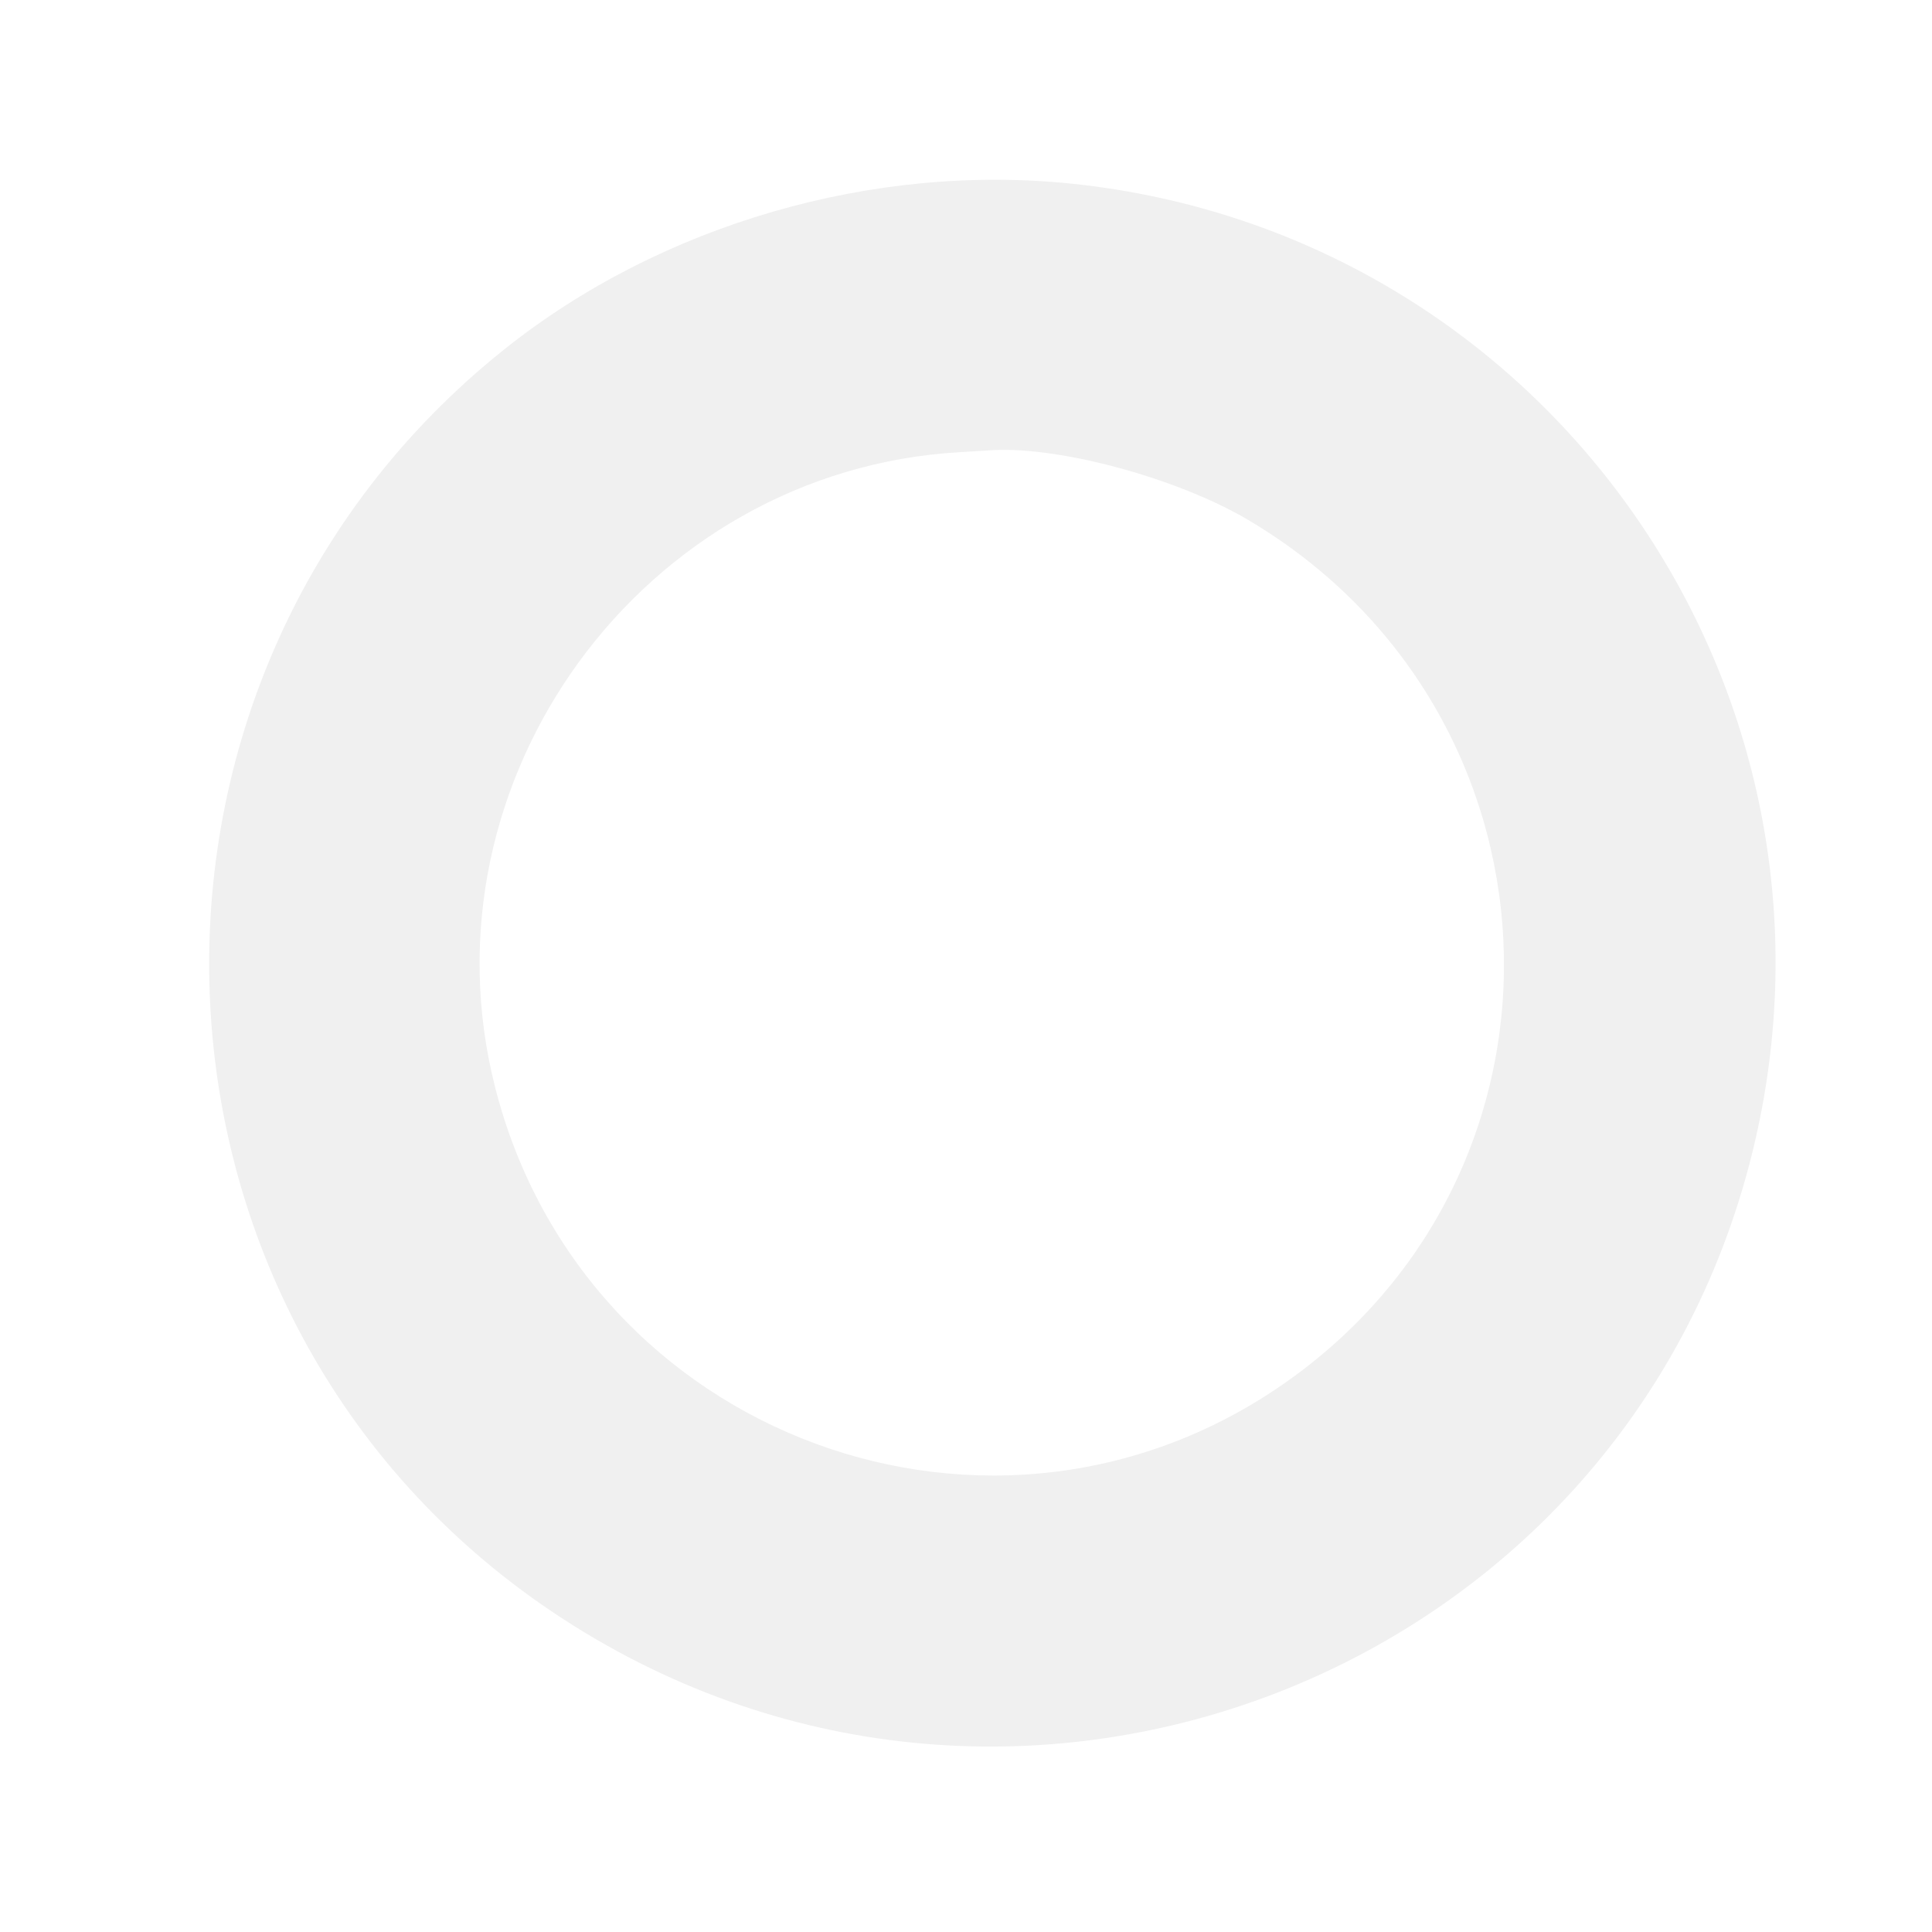
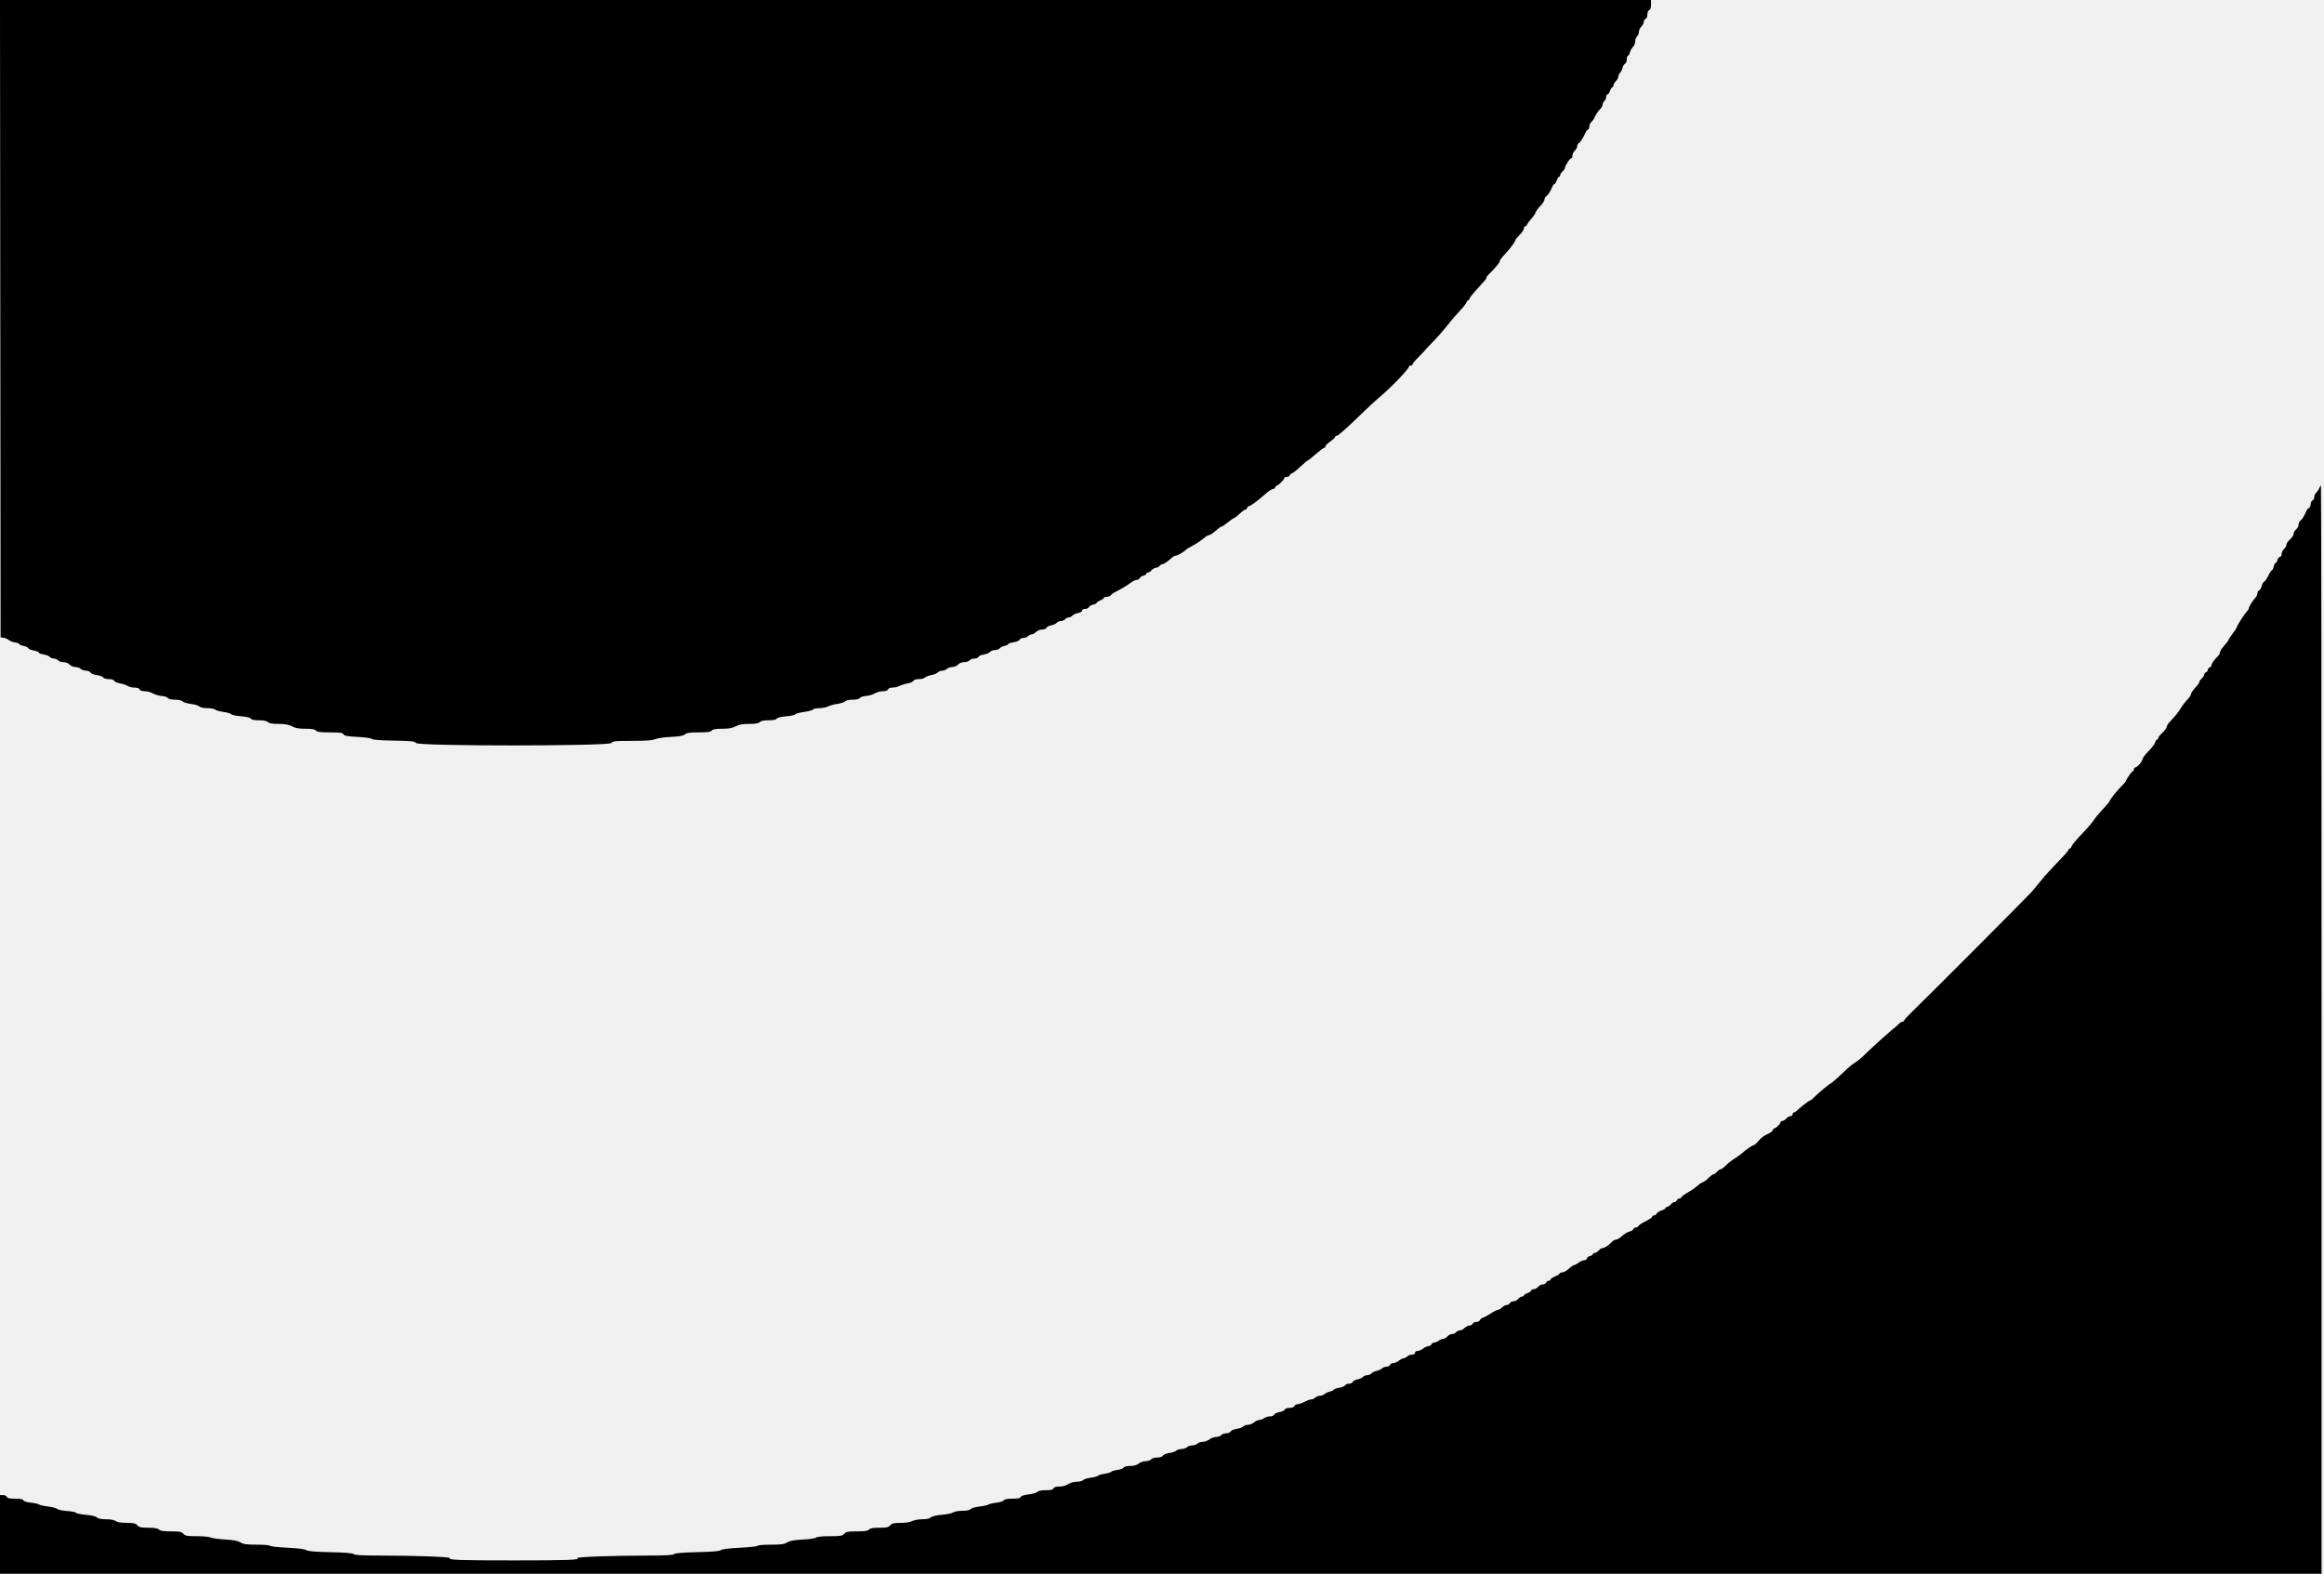
- <svg xmlns="http://www.w3.org/2000/svg" id="svg" version="1.1" width="400" height="400" viewBox="0, 0, 400,400">
+ <svg xmlns="http://www.w3.org/2000/svg" id="svg" width="400" height="270.833" viewBox="0, 0, 400,270.833">
  <g id="svgg">
-     <path id="path0" d="M0.000 200.000 L 0.000 400.000 200.000 400.000 L 400.000 400.000 400.000 200.000 L 400.000 0.000 200.000 0.000 L 0.000 0.000 0.000 200.000 M222.239 38.067 C 320.348 48.478,386.413 142.705,362.815 238.567 C 335.930 347.787,208.223 396.723,114.408 333.755 C 23.894 273.002,18.906 140.442,104.566 72.205 C 136.911 46.439,180.893 33.679,222.239 38.067 M198.700 93.620 C 133.206 97.385,86.340 161.422,102.499 225.070 C 120.945 297.727,206.246 329.130,267.005 285.632 C 329.693 240.753,325.179 147.156,258.421 107.647 C 243.413 98.766,218.088 92.047,204.271 93.282 C 203.965 93.310,201.458 93.462,198.700 93.620 " stroke="none" fill="#ffffff" fill-rule="evenodd" />
+     <path id="path0" d="M0.052 54.844 L 0.104 109.688 0.625 109.759 C 0.911 109.798,1.298 109.966,1.485 110.132 C 1.671 110.298,2.163 110.490,2.578 110.557 C 2.994 110.624,3.333 110.757,3.333 110.851 C 3.333 110.946,3.655 111.083,4.048 111.157 C 4.441 111.231,4.808 111.409,4.864 111.553 C 4.919 111.698,5.347 111.877,5.815 111.952 C 6.284 112.027,6.667 112.180,6.667 112.292 C 6.667 112.404,7.040 112.555,7.496 112.628 C 7.952 112.701,8.432 112.889,8.563 113.047 C 8.694 113.204,9.012 113.333,9.271 113.333 C 9.529 113.333,9.857 113.474,10.000 113.646 C 10.143 113.818,10.561 113.958,10.931 113.958 C 11.338 113.958,11.751 114.123,11.979 114.375 C 12.192 114.610,12.621 114.792,12.964 114.792 C 13.298 114.792,13.712 114.932,13.884 115.104 C 14.056 115.276,14.466 115.417,14.796 115.417 C 15.126 115.417,15.478 115.564,15.579 115.744 C 15.682 115.929,16.165 116.124,16.683 116.191 C 17.190 116.257,17.679 116.438,17.771 116.593 C 17.865 116.752,18.286 116.875,18.738 116.875 C 19.232 116.875,19.582 116.987,19.651 117.167 C 19.712 117.327,20.168 117.526,20.663 117.610 C 21.158 117.693,21.747 117.889,21.973 118.047 C 22.199 118.204,22.728 118.333,23.149 118.333 C 23.637 118.333,23.957 118.447,24.034 118.646 C 24.110 118.845,24.431 118.958,24.917 118.958 C 25.337 118.958,25.972 119.130,26.330 119.339 C 26.687 119.548,27.354 119.742,27.813 119.770 C 28.271 119.797,28.750 119.954,28.877 120.118 C 29.023 120.307,29.493 120.417,30.154 120.417 C 30.791 120.417,31.293 120.529,31.439 120.706 C 31.571 120.865,32.207 121.061,32.853 121.142 C 33.498 121.223,34.159 121.420,34.320 121.582 C 34.497 121.759,35.044 121.875,35.702 121.875 C 36.301 121.875,36.901 121.984,37.034 122.117 C 37.167 122.250,37.809 122.432,38.461 122.520 C 39.113 122.609,39.710 122.785,39.789 122.912 C 39.868 123.039,40.627 123.200,41.476 123.269 C 42.439 123.347,43.084 123.501,43.187 123.677 C 43.297 123.863,43.771 123.958,44.579 123.958 C 45.390 123.958,45.909 124.064,46.116 124.271 C 46.337 124.492,46.876 124.583,47.957 124.583 C 49.087 124.583,49.688 124.692,50.263 125.000 C 50.839 125.309,51.438 125.417,52.578 125.417 C 53.691 125.417,54.187 125.503,54.375 125.729 C 54.575 125.970,55.128 126.042,56.786 126.042 C 58.542 126.042,58.972 126.103,59.124 126.375 C 59.271 126.637,59.799 126.733,61.582 126.821 C 62.892 126.887,63.917 127.032,64.002 127.165 C 64.099 127.315,65.412 127.417,67.752 127.458 C 70.855 127.511,71.392 127.569,71.624 127.874 C 72.046 128.431,104.922 128.421,105.233 127.865 C 105.414 127.541,105.813 127.500,108.781 127.500 C 111.217 127.500,112.303 127.420,112.781 127.205 C 113.142 127.043,114.353 126.868,115.473 126.817 C 116.966 126.749,117.608 126.634,117.885 126.383 C 118.179 126.117,118.701 126.042,120.251 126.042 C 121.765 126.042,122.303 125.967,122.500 125.729 C 122.688 125.503,123.184 125.417,124.297 125.417 C 125.437 125.417,126.036 125.309,126.612 125.000 C 127.187 124.692,127.788 124.583,128.918 124.583 C 129.999 124.583,130.538 124.492,130.759 124.271 C 130.966 124.064,131.485 123.958,132.296 123.958 C 133.108 123.958,133.577 123.863,133.688 123.675 C 133.791 123.500,134.401 123.349,135.287 123.280 C 136.075 123.219,136.782 123.068,136.858 122.944 C 136.935 122.820,137.648 122.627,138.444 122.514 C 139.239 122.401,139.923 122.211,139.962 122.092 C 140.002 121.973,140.472 121.874,141.007 121.874 C 141.542 121.873,142.243 121.735,142.565 121.567 C 142.888 121.398,143.613 121.200,144.176 121.125 C 144.740 121.050,145.308 120.860,145.439 120.703 C 145.582 120.530,146.089 120.417,146.721 120.417 C 147.382 120.417,147.852 120.307,147.998 120.118 C 148.125 119.954,148.604 119.797,149.063 119.770 C 149.521 119.742,150.188 119.548,150.545 119.339 C 150.903 119.130,151.538 118.958,151.958 118.958 C 152.444 118.958,152.765 118.845,152.841 118.646 C 152.913 118.460,153.227 118.333,153.616 118.332 C 153.976 118.331,154.521 118.200,154.827 118.041 C 155.132 117.881,155.772 117.685,156.247 117.605 C 156.723 117.524,157.163 117.327,157.224 117.167 C 157.293 116.987,157.642 116.875,158.132 116.875 C 158.570 116.875,159.053 116.750,159.206 116.598 C 159.358 116.446,159.834 116.264,160.264 116.194 C 160.694 116.124,161.192 115.921,161.371 115.742 C 161.550 115.563,161.917 115.417,162.188 115.417 C 162.458 115.417,162.819 115.276,162.991 115.104 C 163.163 114.932,163.577 114.792,163.911 114.792 C 164.254 114.792,164.683 114.610,164.896 114.375 C 165.124 114.123,165.537 113.958,165.944 113.958 C 166.314 113.958,166.732 113.818,166.875 113.646 C 167.018 113.474,167.394 113.333,167.712 113.333 C 168.029 113.333,168.338 113.206,168.397 113.050 C 168.457 112.895,168.877 112.708,169.330 112.636 C 169.783 112.563,170.272 112.362,170.415 112.189 C 170.559 112.016,170.934 111.875,171.250 111.875 C 171.566 111.875,171.936 111.740,172.072 111.576 C 172.209 111.411,172.595 111.216,172.931 111.143 C 173.267 111.069,173.542 110.933,173.542 110.840 C 173.542 110.748,173.955 110.610,174.461 110.534 C 174.967 110.459,175.432 110.261,175.496 110.094 C 175.560 109.928,175.843 109.792,176.124 109.792 C 176.406 109.792,176.778 109.651,176.949 109.479 C 177.121 109.307,177.409 109.167,177.589 109.167 C 177.769 109.167,178.104 108.979,178.333 108.750 C 178.567 108.517,179.028 108.333,179.382 108.333 C 179.731 108.333,180.063 108.203,180.125 108.041 C 180.187 107.881,180.549 107.691,180.931 107.619 C 181.313 107.548,181.739 107.351,181.880 107.182 C 182.020 107.013,182.346 106.875,182.604 106.875 C 182.863 106.875,183.191 106.734,183.333 106.562 C 183.476 106.391,183.757 106.250,183.958 106.250 C 184.159 106.250,184.439 106.112,184.579 105.943 C 184.719 105.774,185.152 105.576,185.542 105.503 C 185.943 105.428,186.250 105.245,186.250 105.081 C 186.250 104.910,186.466 104.792,186.777 104.792 C 187.067 104.792,187.357 104.657,187.420 104.492 C 187.483 104.327,187.808 104.132,188.142 104.059 C 188.477 103.985,188.750 103.850,188.750 103.759 C 188.750 103.667,189.031 103.476,189.375 103.333 C 189.719 103.191,190.000 102.992,190.000 102.891 C 190.000 102.791,190.230 102.708,190.510 102.708 C 190.791 102.708,191.096 102.589,191.188 102.444 C 191.279 102.298,191.589 102.062,191.875 101.920 C 192.911 101.406,194.161 100.660,194.707 100.230 C 195.014 99.989,195.442 99.792,195.660 99.792 C 195.877 99.792,196.105 99.660,196.167 99.498 C 196.229 99.336,196.508 99.147,196.786 99.077 C 197.064 99.008,197.292 98.858,197.292 98.746 C 197.292 98.634,197.418 98.542,197.572 98.542 C 197.726 98.542,198.022 98.354,198.229 98.125 C 198.437 97.896,198.768 97.708,198.965 97.708 C 199.162 97.708,199.441 97.568,199.583 97.396 C 199.726 97.224,199.953 97.083,200.087 97.083 C 200.339 97.083,201.001 96.632,201.691 95.990 C 201.907 95.789,202.228 95.625,202.404 95.625 C 202.683 95.625,203.867 94.914,204.167 94.567 C 204.224 94.500,204.776 94.172,205.393 93.838 C 206.010 93.503,206.805 92.971,207.158 92.656 C 207.512 92.341,207.944 92.083,208.119 92.082 C 208.294 92.082,208.794 91.754,209.230 91.353 C 209.666 90.953,210.119 90.625,210.237 90.625 C 210.355 90.625,210.851 90.297,211.341 89.896 C 211.830 89.495,212.291 89.167,212.365 89.167 C 212.439 89.167,212.688 89.003,212.917 88.802 C 213.146 88.602,213.521 88.273,213.750 88.073 C 213.979 87.872,214.250 87.708,214.353 87.708 C 214.455 87.708,214.593 87.568,214.659 87.396 C 214.725 87.224,214.889 87.083,215.024 87.083 C 215.237 87.083,216.521 86.141,217.500 85.266 C 218.368 84.492,218.841 84.167,219.101 84.167 C 219.259 84.167,219.442 84.026,219.508 83.854 C 219.574 83.682,219.707 83.542,219.804 83.542 C 220.046 83.542,221.042 82.528,221.042 82.282 C 221.042 82.173,221.232 82.083,221.465 82.083 C 221.698 82.083,221.942 81.943,222.008 81.771 C 222.074 81.599,222.235 81.456,222.366 81.454 C 222.497 81.451,223.127 80.959,223.765 80.360 C 224.404 79.761,225.000 79.259,225.090 79.245 C 225.181 79.231,225.800 78.738,226.467 78.151 C 227.135 77.564,227.780 77.083,227.903 77.083 C 228.025 77.083,228.127 76.966,228.129 76.823 C 228.132 76.680,228.507 76.299,228.963 75.976 C 229.419 75.654,229.792 75.302,229.792 75.195 C 229.792 75.088,229.926 75.000,230.090 75.000 C 230.255 75.000,231.390 74.039,232.613 72.865 C 235.955 69.656,236.267 69.366,237.708 68.125 C 239.772 66.347,242.500 63.476,242.500 63.081 C 242.500 62.991,242.641 62.917,242.813 62.917 C 242.984 62.917,243.125 62.814,243.125 62.688 C 243.125 62.562,243.594 62.000,244.167 61.439 C 244.740 60.878,245.208 60.384,245.208 60.341 C 245.208 60.299,245.803 59.666,246.530 58.934 C 247.256 58.203,248.383 56.928,249.033 56.101 C 249.682 55.275,250.682 54.103,251.255 53.497 C 251.827 52.891,252.348 52.232,252.412 52.031 C 252.476 51.831,252.616 51.667,252.722 51.667 C 252.829 51.667,252.917 51.558,252.917 51.425 C 252.917 51.292,253.440 50.613,254.080 49.915 C 255.827 48.009,255.833 48.001,255.833 47.789 C 255.833 47.681,255.997 47.440,256.198 47.254 C 257.077 46.438,258.125 45.214,258.125 45.003 C 258.125 44.761,258.266 44.572,259.271 43.468 C 260.063 42.597,260.833 41.528,260.833 41.299 C 260.833 41.203,261.161 40.805,261.563 40.417 C 261.964 40.028,262.292 39.541,262.292 39.334 C 262.292 39.127,262.388 38.958,262.507 38.958 C 262.625 38.958,262.779 38.809,262.849 38.626 C 262.919 38.443,263.245 38.000,263.573 37.641 C 263.901 37.282,264.228 36.799,264.301 36.567 C 264.374 36.335,264.748 35.820,265.133 35.423 C 265.518 35.025,265.833 34.538,265.833 34.339 C 265.833 34.141,265.951 33.904,266.094 33.812 C 266.408 33.612,266.803 33.016,267.137 32.240 C 267.272 31.924,267.461 31.667,267.557 31.667 C 267.652 31.667,267.828 31.385,267.948 31.042 C 268.068 30.698,268.250 30.417,268.354 30.417 C 268.457 30.417,268.542 30.291,268.542 30.136 C 268.542 29.982,268.729 29.687,268.958 29.479 C 269.188 29.272,269.375 28.980,269.375 28.831 C 269.375 28.449,270.338 27.074,270.495 27.231 C 270.567 27.303,270.625 27.126,270.625 26.838 C 270.625 26.550,270.813 26.145,271.042 25.938 C 271.271 25.730,271.458 25.392,271.458 25.186 C 271.458 24.981,271.576 24.737,271.719 24.646 C 272.031 24.446,272.397 23.887,272.819 22.969 C 272.991 22.596,273.223 22.292,273.336 22.292 C 273.449 22.292,273.542 22.069,273.542 21.796 C 273.542 21.524,273.692 21.176,273.876 21.024 C 274.060 20.871,274.294 20.555,274.396 20.321 C 274.646 19.750,275.027 19.180,275.469 18.716 C 275.669 18.506,275.833 18.186,275.833 18.006 C 275.833 17.826,275.974 17.538,276.146 17.366 C 276.318 17.194,276.458 16.873,276.458 16.652 C 276.458 16.431,276.557 16.250,276.678 16.250 C 276.798 16.250,276.995 15.969,277.115 15.625 C 277.234 15.281,277.417 15.000,277.520 15.000 C 277.624 15.000,277.708 14.859,277.708 14.687 C 277.708 14.516,277.896 14.187,278.125 13.958 C 278.354 13.729,278.542 13.385,278.542 13.193 C 278.542 13.002,278.685 12.687,278.861 12.493 C 279.036 12.299,279.222 11.921,279.273 11.654 C 279.325 11.386,279.509 11.087,279.684 10.990 C 279.858 10.892,280.000 10.536,280.000 10.198 C 280.000 9.860,280.092 9.583,280.204 9.583 C 280.317 9.583,280.471 9.326,280.546 9.010 C 280.622 8.695,280.858 8.270,281.071 8.065 C 281.284 7.860,281.458 7.426,281.458 7.101 C 281.458 6.775,281.599 6.393,281.771 6.250 C 281.943 6.107,282.083 5.768,282.083 5.495 C 282.083 5.223,282.271 4.812,282.500 4.583 C 282.729 4.354,282.917 3.989,282.917 3.772 C 282.917 3.555,283.057 3.324,283.229 3.258 C 283.413 3.188,283.542 2.875,283.542 2.500 C 283.542 2.125,283.671 1.812,283.854 1.742 C 284.058 1.664,284.167 1.340,284.167 0.811 L 284.167 0.000 142.083 0.000 L -0.001 0.000 0.052 54.844 M399.183 84.019 C 399.083 84.282,398.851 84.621,398.668 84.774 C 398.484 84.926,398.333 85.264,398.333 85.524 C 398.333 85.784,398.193 86.051,398.021 86.117 C 397.849 86.183,397.708 86.477,397.708 86.771 C 397.708 87.064,397.574 87.356,397.410 87.419 C 397.247 87.482,397.014 87.784,396.893 88.090 C 396.599 88.831,396.204 89.442,395.885 89.646 C 395.742 89.737,395.625 90.021,395.625 90.277 C 395.625 90.532,395.438 90.901,395.208 91.097 C 394.979 91.294,394.792 91.600,394.792 91.778 C 394.792 92.111,394.537 92.486,393.906 93.082 C 393.706 93.271,393.542 93.578,393.542 93.764 C 393.542 93.950,393.354 94.272,393.125 94.479 C 392.896 94.687,392.708 95.076,392.708 95.345 C 392.708 95.623,392.584 95.833,392.418 95.833 C 392.259 95.833,392.070 96.068,391.998 96.354 C 391.926 96.641,391.783 96.875,391.679 96.875 C 391.576 96.875,391.430 97.156,391.354 97.500 C 391.279 97.844,391.139 98.125,391.044 98.125 C 390.948 98.125,390.663 98.554,390.409 99.079 C 390.154 99.604,389.824 100.081,389.674 100.138 C 389.523 100.196,389.339 100.523,389.264 100.865 C 389.189 101.207,388.996 101.537,388.835 101.599 C 388.673 101.661,388.542 101.882,388.542 102.091 C 388.542 102.299,388.424 102.597,388.281 102.751 C 387.762 103.312,387.083 104.364,387.083 104.610 C 387.083 104.748,386.937 105.009,386.759 105.191 C 386.337 105.619,385.000 107.693,385.000 107.919 C 385.000 108.015,384.672 108.523,384.271 109.048 C 383.870 109.574,383.542 110.073,383.542 110.158 C 383.541 110.243,383.213 110.681,382.812 111.132 C 382.411 111.582,382.083 112.100,382.083 112.283 C 382.083 112.466,381.919 112.767,381.719 112.951 C 381.162 113.463,380.625 114.223,380.625 114.499 C 380.625 114.636,380.484 114.801,380.313 114.867 C 380.141 114.933,380.000 115.120,380.000 115.284 C 380.000 115.447,379.859 115.634,379.688 115.700 C 379.516 115.766,379.375 115.949,379.375 116.107 C 379.375 116.265,379.188 116.563,378.958 116.771 C 378.729 116.978,378.542 117.231,378.542 117.333 C 378.542 117.531,378.431 117.683,377.610 118.624 C 377.320 118.956,377.083 119.358,377.083 119.517 C 377.083 119.676,376.824 120.060,376.506 120.372 C 376.189 120.683,375.701 121.313,375.423 121.771 C 374.941 122.565,374.428 123.205,373.385 124.312 C 373.128 124.586,372.917 124.950,372.917 125.120 C 372.917 125.290,372.589 125.731,372.188 126.099 C 371.786 126.467,371.458 126.886,371.458 127.030 C 371.458 127.174,371.366 127.292,371.254 127.292 C 371.142 127.292,370.995 127.509,370.928 127.775 C 370.862 128.040,370.347 128.720,369.785 129.285 C 369.223 129.850,368.760 130.472,368.757 130.668 C 368.750 131.047,367.822 132.083,367.491 132.083 C 367.381 132.083,367.292 132.224,367.292 132.396 C 367.292 132.568,367.207 132.708,367.104 132.708 C 366.937 132.708,366.076 133.936,365.862 134.479 C 365.817 134.594,365.534 134.922,365.233 135.208 C 364.477 135.928,363.126 137.607,363.121 137.834 C 363.118 137.937,362.606 138.557,361.982 139.211 C 361.358 139.866,360.620 140.757,360.341 141.190 C 360.062 141.624,359.129 142.702,358.267 143.585 C 357.405 144.468,356.639 145.382,356.565 145.616 C 356.491 145.850,356.343 146.042,356.236 146.042 C 356.129 146.042,356.042 146.136,356.042 146.251 C 356.042 146.366,355.245 147.270,354.271 148.259 C 353.297 149.249,351.998 150.678,351.384 151.435 C 350.771 152.193,349.997 153.125,349.666 153.507 C 349.017 154.254,331.925 171.388,329.295 173.928 C 328.422 174.770,327.708 175.544,327.708 175.647 C 327.708 175.749,327.589 175.833,327.442 175.833 C 327.296 175.833,327.021 175.997,326.832 176.198 C 326.643 176.398,326.361 176.656,326.206 176.771 C 325.631 177.195,322.792 179.727,321.535 180.938 C 320.120 182.298,319.964 182.430,319.121 182.971 C 318.810 183.170,318.286 183.592,317.957 183.907 C 316.308 185.483,315.319 186.364,315.094 186.458 C 314.785 186.587,312.776 188.269,312.169 188.906 C 311.924 189.164,311.650 189.375,311.560 189.375 C 311.408 189.375,309.822 190.599,309.204 191.194 C 309.052 191.339,308.842 191.458,308.735 191.458 C 308.629 191.458,308.542 191.599,308.542 191.771 C 308.542 191.943,308.375 192.083,308.171 192.083 C 307.968 192.083,307.640 192.271,307.444 192.500 C 307.248 192.729,306.946 192.917,306.773 192.917 C 306.600 192.917,306.458 193.010,306.458 193.125 C 306.458 193.384,305.692 194.167,305.439 194.167 C 305.337 194.167,305.198 194.309,305.132 194.482 C 305.065 194.656,304.797 194.894,304.537 195.012 C 303.606 195.432,303.166 195.752,302.610 196.413 C 302.300 196.782,301.957 197.083,301.848 197.083 C 301.627 197.083,300.557 197.813,299.904 198.408 C 299.670 198.621,299.104 199.030,298.646 199.317 C 298.188 199.605,297.606 200.040,297.354 200.284 C 296.630 200.986,296.282 201.250,296.083 201.250 C 295.981 201.250,295.728 201.437,295.521 201.667 C 295.313 201.896,295.041 202.086,294.916 202.089 C 294.790 202.092,294.416 202.372,294.084 202.710 C 293.753 203.048,293.304 203.381,293.088 203.449 C 292.872 203.518,292.447 203.804,292.144 204.084 C 291.842 204.365,291.095 204.880,290.484 205.229 C 289.874 205.578,289.375 205.951,289.375 206.057 C 289.375 206.163,289.231 206.250,289.056 206.250 C 288.880 206.250,288.683 206.391,288.617 206.563 C 288.551 206.734,288.366 206.875,288.205 206.875 C 288.044 206.875,287.752 207.062,287.556 207.292 C 287.360 207.521,287.079 207.708,286.933 207.708 C 286.786 207.708,286.667 207.795,286.667 207.901 C 286.667 208.006,286.347 208.198,285.956 208.327 C 285.565 208.456,285.193 208.698,285.129 208.864 C 285.065 209.031,284.870 209.167,284.694 209.167 C 284.519 209.167,284.375 209.255,284.375 209.364 C 284.375 209.547,283.991 209.798,282.708 210.454 C 282.422 210.601,282.113 210.840,282.021 210.985 C 281.929 211.131,281.715 211.250,281.546 211.250 C 281.376 211.250,281.187 211.380,281.126 211.539 C 281.065 211.698,280.763 211.880,280.455 211.944 C 280.148 212.008,279.585 212.346,279.206 212.696 C 278.826 213.047,278.355 213.333,278.158 213.333 C 277.962 213.333,277.650 213.497,277.466 213.698 C 276.907 214.306,276.184 214.792,275.837 214.792 C 275.657 214.792,275.349 214.979,275.153 215.208 C 274.956 215.438,274.654 215.625,274.481 215.625 C 274.308 215.625,274.167 215.717,274.167 215.829 C 274.167 215.942,273.932 216.093,273.646 216.164 C 273.359 216.236,273.125 216.426,273.125 216.585 C 273.125 216.745,272.929 216.875,272.689 216.875 C 272.449 216.875,272.015 217.063,271.724 217.292 C 271.432 217.521,271.087 217.708,270.956 217.708 C 270.825 217.708,270.410 217.990,270.034 218.333 C 269.657 218.677,269.173 218.958,268.958 218.958 C 268.742 218.958,268.502 219.062,268.424 219.188 C 268.346 219.314,267.966 219.550,267.579 219.712 C 267.192 219.873,266.875 220.098,266.875 220.211 C 266.875 220.324,266.731 220.417,266.556 220.417 C 266.380 220.417,266.183 220.557,266.117 220.729 C 266.051 220.901,265.794 221.042,265.545 221.042 C 265.296 221.042,264.932 221.229,264.736 221.458 C 264.540 221.688,264.191 221.875,263.960 221.875 C 263.730 221.875,263.542 221.974,263.542 222.094 C 263.542 222.215,263.260 222.411,262.917 222.531 C 262.573 222.651,262.292 222.834,262.292 222.937 C 262.292 223.040,262.150 223.125,261.977 223.125 C 261.804 223.125,261.502 223.313,261.306 223.542 C 261.110 223.771,260.733 223.958,260.468 223.958 C 260.203 223.958,259.933 224.099,259.867 224.271 C 259.801 224.443,259.570 224.583,259.353 224.583 C 259.136 224.583,258.771 224.771,258.542 225.000 C 258.313 225.229,257.989 225.417,257.823 225.417 C 257.657 225.417,257.118 225.686,256.625 226.015 C 256.132 226.345,255.527 226.677,255.280 226.753 C 255.032 226.829,254.778 227.028,254.713 227.195 C 254.649 227.363,254.369 227.500,254.091 227.500 C 253.814 227.500,253.532 227.641,253.466 227.813 C 253.400 227.984,253.156 228.125,252.923 228.125 C 252.690 228.125,252.312 228.313,252.083 228.542 C 251.854 228.771,251.491 228.958,251.276 228.958 C 251.060 228.958,250.768 229.099,250.625 229.271 C 250.482 229.443,250.164 229.583,249.917 229.583 C 249.670 229.583,249.307 229.771,249.111 230.000 C 248.915 230.229,248.589 230.420,248.387 230.423 C 248.186 230.427,247.839 230.568,247.616 230.736 C 247.394 230.904,247.052 231.042,246.857 231.042 C 246.662 231.042,246.449 231.182,246.383 231.354 C 246.317 231.526,246.085 231.667,245.868 231.667 C 245.651 231.667,245.234 231.854,244.943 232.083 C 244.652 232.313,244.217 232.500,243.978 232.500 C 243.729 232.500,243.542 232.634,243.542 232.813 C 243.542 233.004,243.347 233.125,243.036 233.125 C 242.757 233.125,242.389 233.266,242.217 233.438 C 242.045 233.609,241.770 233.750,241.605 233.750 C 241.441 233.750,241.068 233.938,240.776 234.167 C 240.485 234.396,240.048 234.583,239.804 234.583 C 239.561 234.583,239.308 234.724,239.242 234.896 C 239.176 235.068,238.904 235.208,238.638 235.208 C 238.372 235.208,238.026 235.338,237.868 235.495 C 237.710 235.653,237.288 235.847,236.930 235.925 C 236.572 236.004,236.167 236.203,236.031 236.368 C 235.894 236.532,235.571 236.667,235.313 236.667 C 235.054 236.667,234.734 236.797,234.601 236.957 C 234.469 237.117,234.044 237.307,233.659 237.380 C 233.273 237.452,232.904 237.649,232.839 237.818 C 232.774 237.987,232.489 238.125,232.204 238.125 C 231.920 238.125,231.612 238.251,231.521 238.406 C 231.429 238.560,230.987 238.745,230.538 238.815 C 230.089 238.886,229.666 239.033,229.598 239.143 C 229.530 239.252,229.196 239.412,228.854 239.498 C 228.513 239.583,228.108 239.778,227.956 239.931 C 227.803 240.084,227.458 240.208,227.188 240.208 C 226.917 240.208,226.556 240.349,226.384 240.521 C 226.212 240.693,225.899 240.833,225.689 240.833 C 225.478 240.833,224.956 241.021,224.529 241.250 C 224.101 241.479,223.561 241.667,223.328 241.667 C 223.094 241.667,222.850 241.807,222.784 241.979 C 222.709 242.173,222.392 242.292,221.950 242.292 C 221.525 242.292,221.191 242.412,221.123 242.589 C 221.060 242.752,220.649 242.946,220.208 243.021 C 219.768 243.095,219.356 243.290,219.294 243.453 C 219.231 243.616,218.913 243.750,218.588 243.750 C 218.263 243.750,217.814 243.888,217.592 244.056 C 217.369 244.224,216.991 244.365,216.751 244.368 C 216.510 244.372,216.098 244.563,215.833 244.792 C 215.569 245.021,215.097 245.208,214.785 245.208 C 214.473 245.208,214.111 245.337,213.981 245.494 C 213.850 245.651,213.354 245.832,212.878 245.895 C 212.402 245.959,211.930 246.159,211.829 246.339 C 211.728 246.519,211.381 246.667,211.057 246.667 C 210.733 246.667,210.351 246.807,210.208 246.979 C 210.066 247.151,209.671 247.292,209.330 247.292 C 208.990 247.292,208.473 247.479,208.182 247.708 C 207.891 247.938,207.377 248.125,207.040 248.125 C 206.704 248.125,206.288 248.266,206.116 248.438 C 205.944 248.609,205.536 248.750,205.208 248.750 C 204.881 248.750,204.472 248.891,204.301 249.063 C 204.129 249.234,203.707 249.375,203.363 249.375 C 203.019 249.375,202.613 249.500,202.460 249.654 C 202.306 249.807,201.768 249.987,201.264 250.055 C 200.751 250.124,200.265 250.323,200.163 250.506 C 200.046 250.715,199.690 250.833,199.182 250.833 C 198.727 250.833,198.273 250.968,198.125 251.146 C 197.982 251.318,197.562 251.458,197.190 251.458 C 196.819 251.458,196.276 251.646,195.985 251.875 C 195.632 252.153,195.140 252.292,194.509 252.292 C 193.934 252.292,193.497 252.402,193.396 252.574 C 193.304 252.729,192.817 252.909,192.314 252.974 C 191.810 253.040,191.341 253.181,191.272 253.289 C 191.203 253.396,190.677 253.553,190.104 253.637 C 189.531 253.722,189.009 253.878,188.943 253.984 C 188.877 254.091,188.338 254.235,187.746 254.305 C 187.154 254.375,186.564 254.560,186.434 254.716 C 186.305 254.872,185.812 255.001,185.339 255.001 C 184.832 255.002,184.223 255.172,183.854 255.417 C 183.476 255.667,182.877 255.831,182.337 255.832 C 181.738 255.833,181.406 255.936,181.325 256.146 C 181.238 256.374,180.880 256.458,180.003 256.458 C 179.238 256.458,178.715 256.562,178.564 256.744 C 178.433 256.902,177.760 257.094,177.069 257.173 C 176.268 257.263,175.769 257.424,175.696 257.616 C 175.612 257.834,175.219 257.917,174.259 257.917 C 173.371 257.917,172.883 258.009,172.771 258.198 C 172.679 258.353,172.102 258.537,171.488 258.607 C 170.875 258.678,170.265 258.822,170.134 258.928 C 170.003 259.034,169.314 259.186,168.603 259.267 C 167.892 259.348,167.201 259.546,167.067 259.707 C 166.911 259.896,166.404 260.000,165.646 260.000 C 164.997 260.000,164.283 260.127,164.057 260.282 C 163.831 260.437,162.955 260.620,162.111 260.689 C 161.170 260.765,160.438 260.938,160.219 261.136 C 159.990 261.343,159.459 261.459,158.734 261.460 C 158.112 261.460,157.336 261.601,157.007 261.772 C 156.651 261.958,155.847 262.083,155.008 262.083 C 153.871 262.083,153.535 262.162,153.229 262.500 C 152.918 262.843,152.588 262.917,151.347 262.917 C 150.264 262.917,149.770 263.004,149.583 263.229 C 149.389 263.463,148.868 263.542,147.507 263.542 C 145.954 263.542,145.635 263.602,145.313 263.958 C 144.983 264.323,144.671 264.375,142.822 264.375 C 141.522 264.375,140.617 264.466,140.472 264.612 C 140.342 264.742,139.315 264.893,138.190 264.949 C 136.692 265.022,135.972 265.154,135.496 265.441 C 134.968 265.760,134.432 265.833,132.632 265.833 C 131.413 265.833,130.417 265.917,130.417 266.020 C 130.417 266.123,129.052 266.275,127.385 266.358 C 125.425 266.456,124.261 266.602,124.093 266.770 C 123.912 266.951,122.689 267.057,120.042 267.119 C 117.480 267.180,116.169 267.290,116.000 267.459 C 115.821 267.637,114.495 267.709,111.365 267.709 C 105.708 267.710,99.079 267.942,99.381 268.129 C 99.919 268.461,97.793 268.542,88.438 268.542 C 79.054 268.542,77.181 268.472,77.391 268.132 C 77.516 267.931,71.408 267.710,65.719 267.709 C 62.426 267.709,61.054 267.638,60.875 267.459 C 60.706 267.289,59.398 267.181,56.823 267.123 C 54.134 267.063,52.929 266.959,52.708 266.770 C 52.506 266.597,51.346 266.450,49.427 266.353 C 47.794 266.271,46.458 266.120,46.458 266.018 C 46.458 265.917,45.462 265.833,44.243 265.833 C 42.447 265.833,41.906 265.759,41.379 265.443 C 40.913 265.162,40.160 265.020,38.718 264.940 C 37.611 264.878,36.516 264.726,36.283 264.601 C 36.051 264.477,34.978 264.375,33.900 264.375 C 32.204 264.375,31.889 264.319,31.563 263.958 C 31.242 263.605,30.921 263.542,29.432 263.542 C 28.151 263.542,27.594 263.457,27.366 263.229 C 27.146 263.009,26.607 262.917,25.538 262.917 C 24.287 262.917,23.957 262.844,23.646 262.500 C 23.338 262.159,22.999 262.082,21.791 262.077 C 20.822 262.072,20.173 261.965,19.908 261.764 C 19.657 261.574,19.031 261.458,18.258 261.458 C 17.425 261.458,16.894 261.351,16.656 261.136 C 16.437 260.938,15.703 260.765,14.764 260.688 C 13.920 260.619,13.165 260.464,13.087 260.344 C 13.009 260.224,12.311 260.085,11.535 260.036 C 10.759 259.987,10.006 259.827,9.860 259.682 C 9.715 259.536,9.007 259.351,8.288 259.269 C 7.568 259.187,6.868 259.031,6.733 258.922 C 6.598 258.812,5.957 258.668,5.308 258.601 C 4.605 258.529,4.086 258.366,4.022 258.198 C 3.947 258.003,3.512 257.917,2.604 257.917 C 1.632 257.917,1.264 257.836,1.175 257.604 C 1.109 257.432,0.817 257.292,0.527 257.292 L 0.000 257.292 0.000 264.063 L 0.000 270.833 199.792 270.833 L 399.583 270.833 399.583 177.188 C 399.583 125.682,399.534 83.542,399.474 83.542 C 399.414 83.542,399.283 83.756,399.183 84.019 " stroke="none" fill="#000000" fill-rule="evenodd" />
  </g>
</svg>
